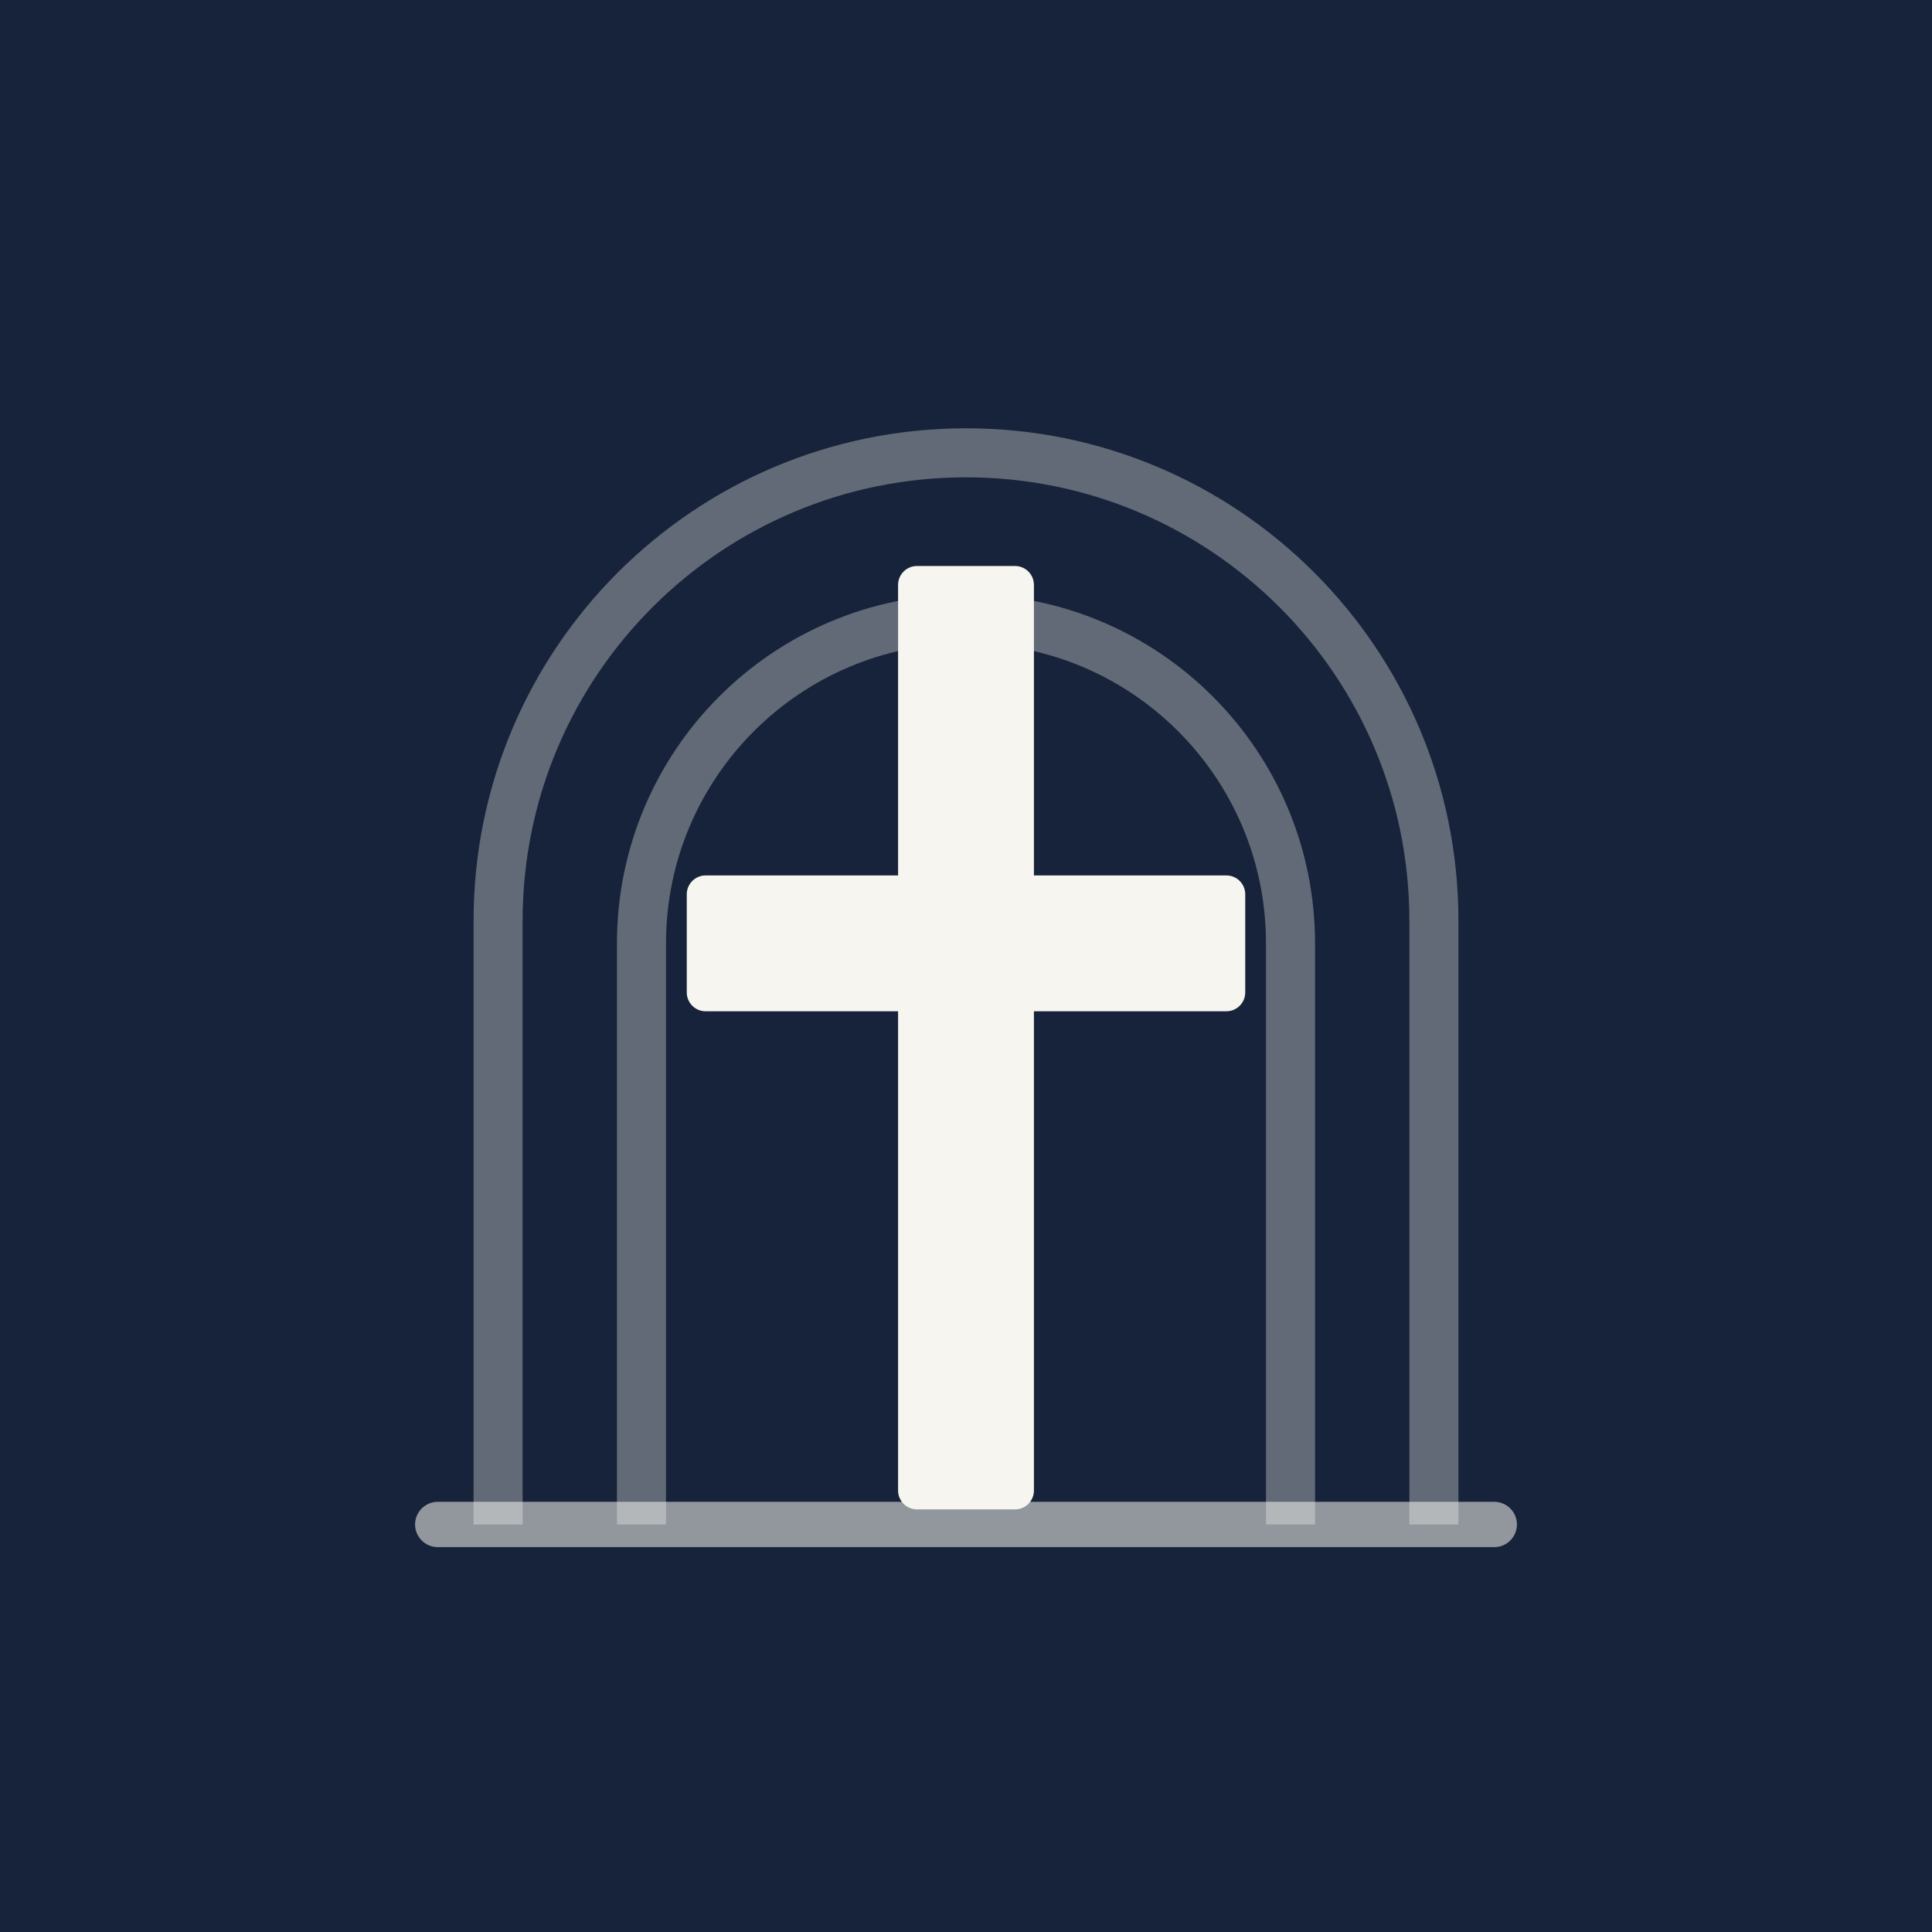
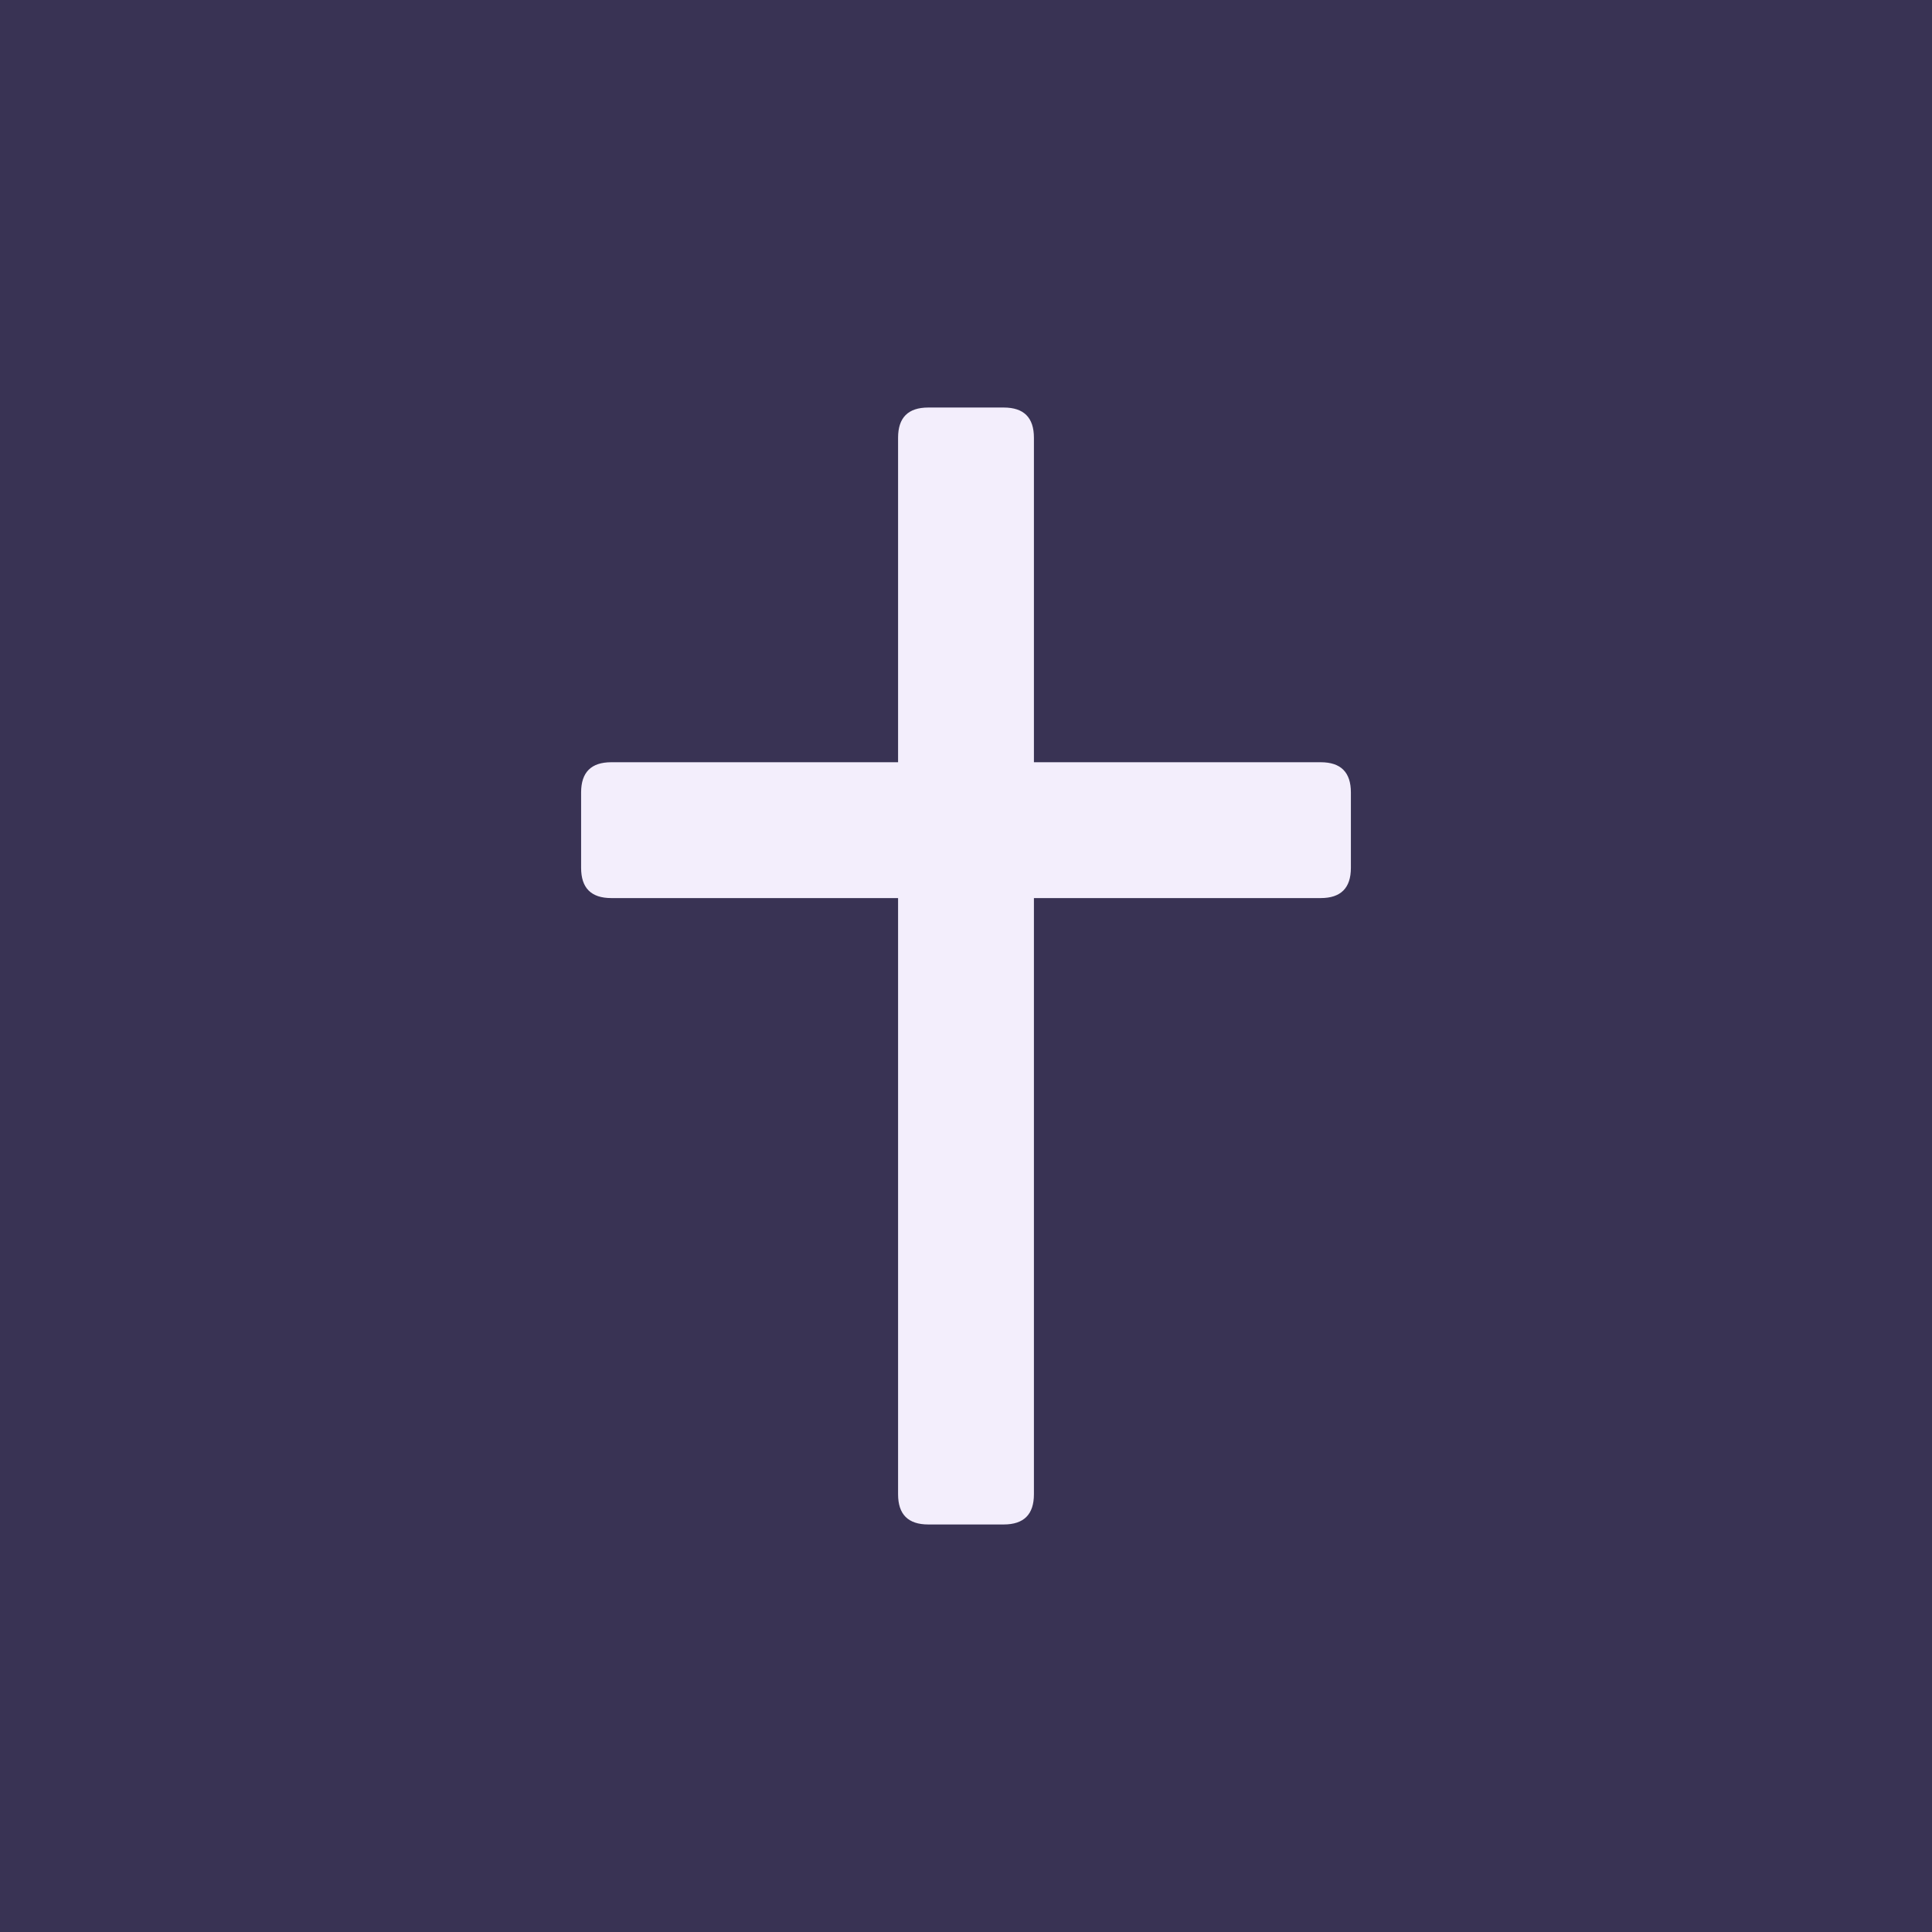
<svg xmlns="http://www.w3.org/2000/svg" viewBox="0 0 512 512">
-   <rect width="512" height="512" fill="#16233A" />
-   <g fill="none" stroke="#F7F5F0" stroke-opacity=".34" stroke-width="13">
-     <path d="M132 404V244a124 124 0 0 1 248 0v160" />
-     <path d="M170 404V250a86 86 0 0 1 172 0v154" />
-   </g>
-   <rect x="238" y="150" width="36" height="250" rx="5" fill="#F7F5F0" />
-   <rect x="182" y="232" width="148" height="36" rx="5" fill="#F7F5F0" />
-   <rect x="110" y="398" width="292" height="12" rx="6" fill="#F7F5F0" fill-opacity=".55" />
+   <rect width="512" height="512" fill="#393354" />
+   <path d="M238 116Q238 108 246 108H266Q274 108 274 116V202H350Q358 202 358 210V230Q358 238 350 238H274V396Q274 404 266 404H246Q238 404 238 396V238H162Q154 238 154 230V210Q154 202 162 202H238Z" fill="#f3eefc" />
</svg>
